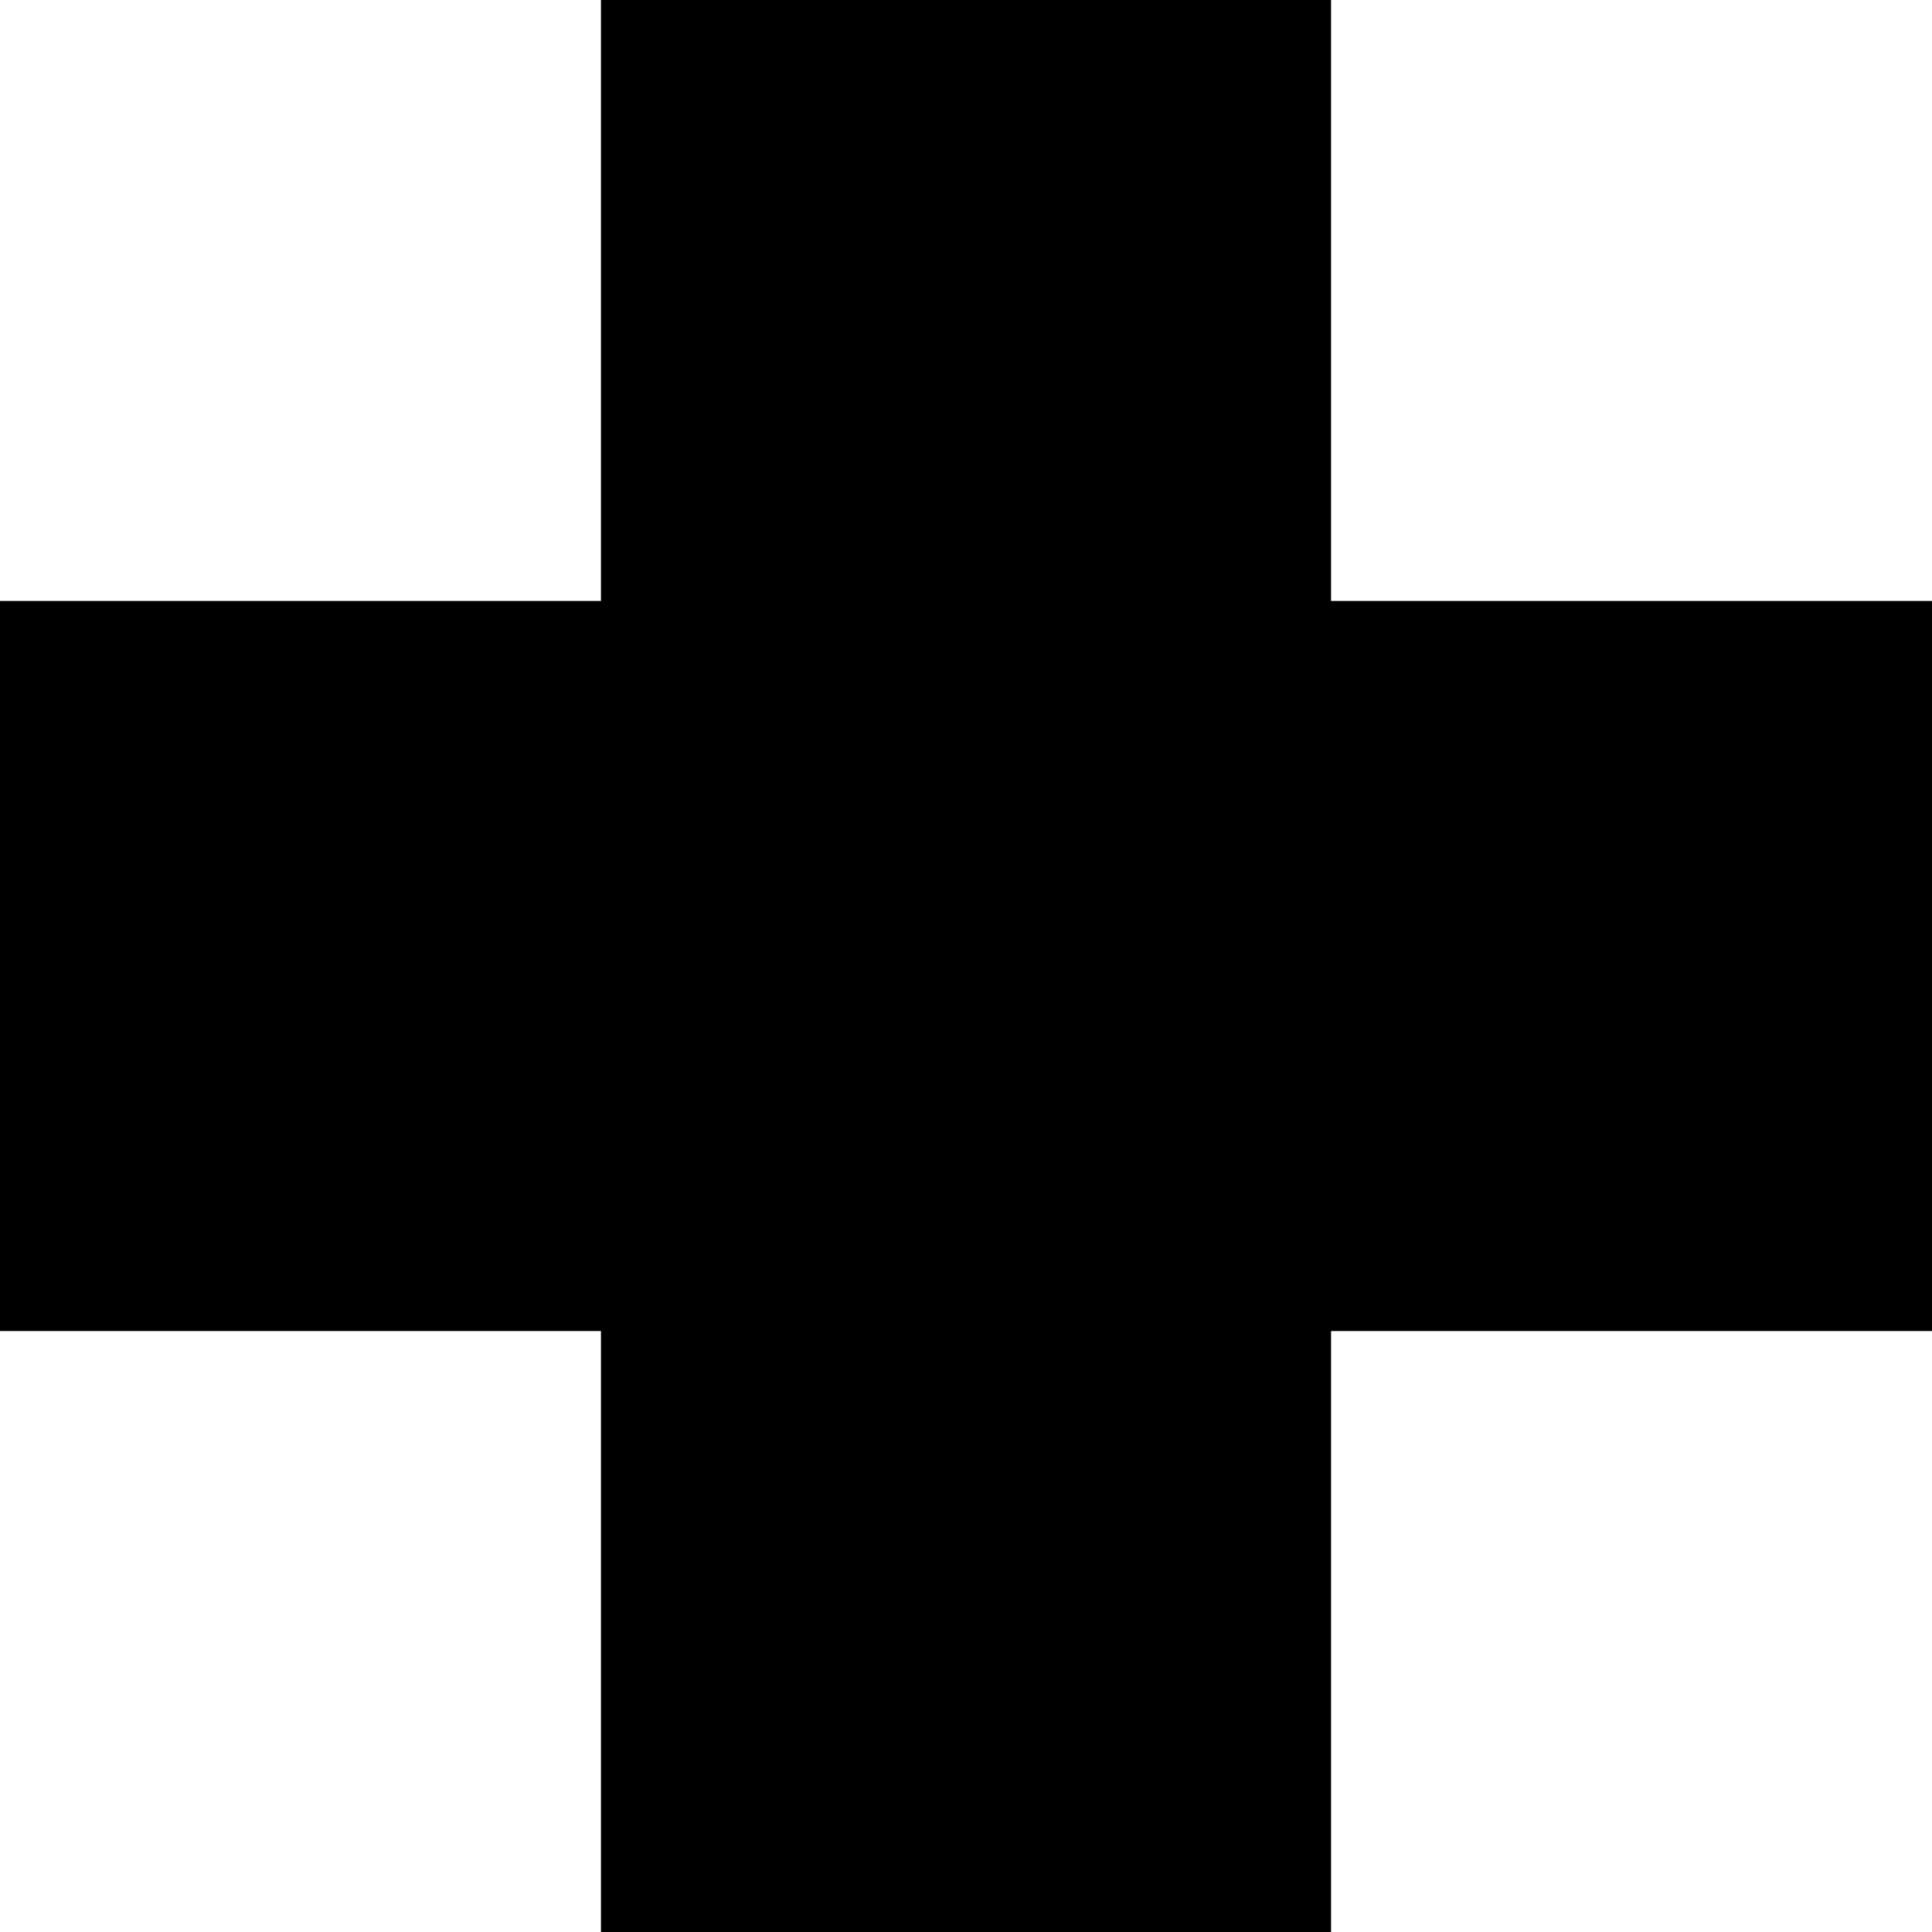
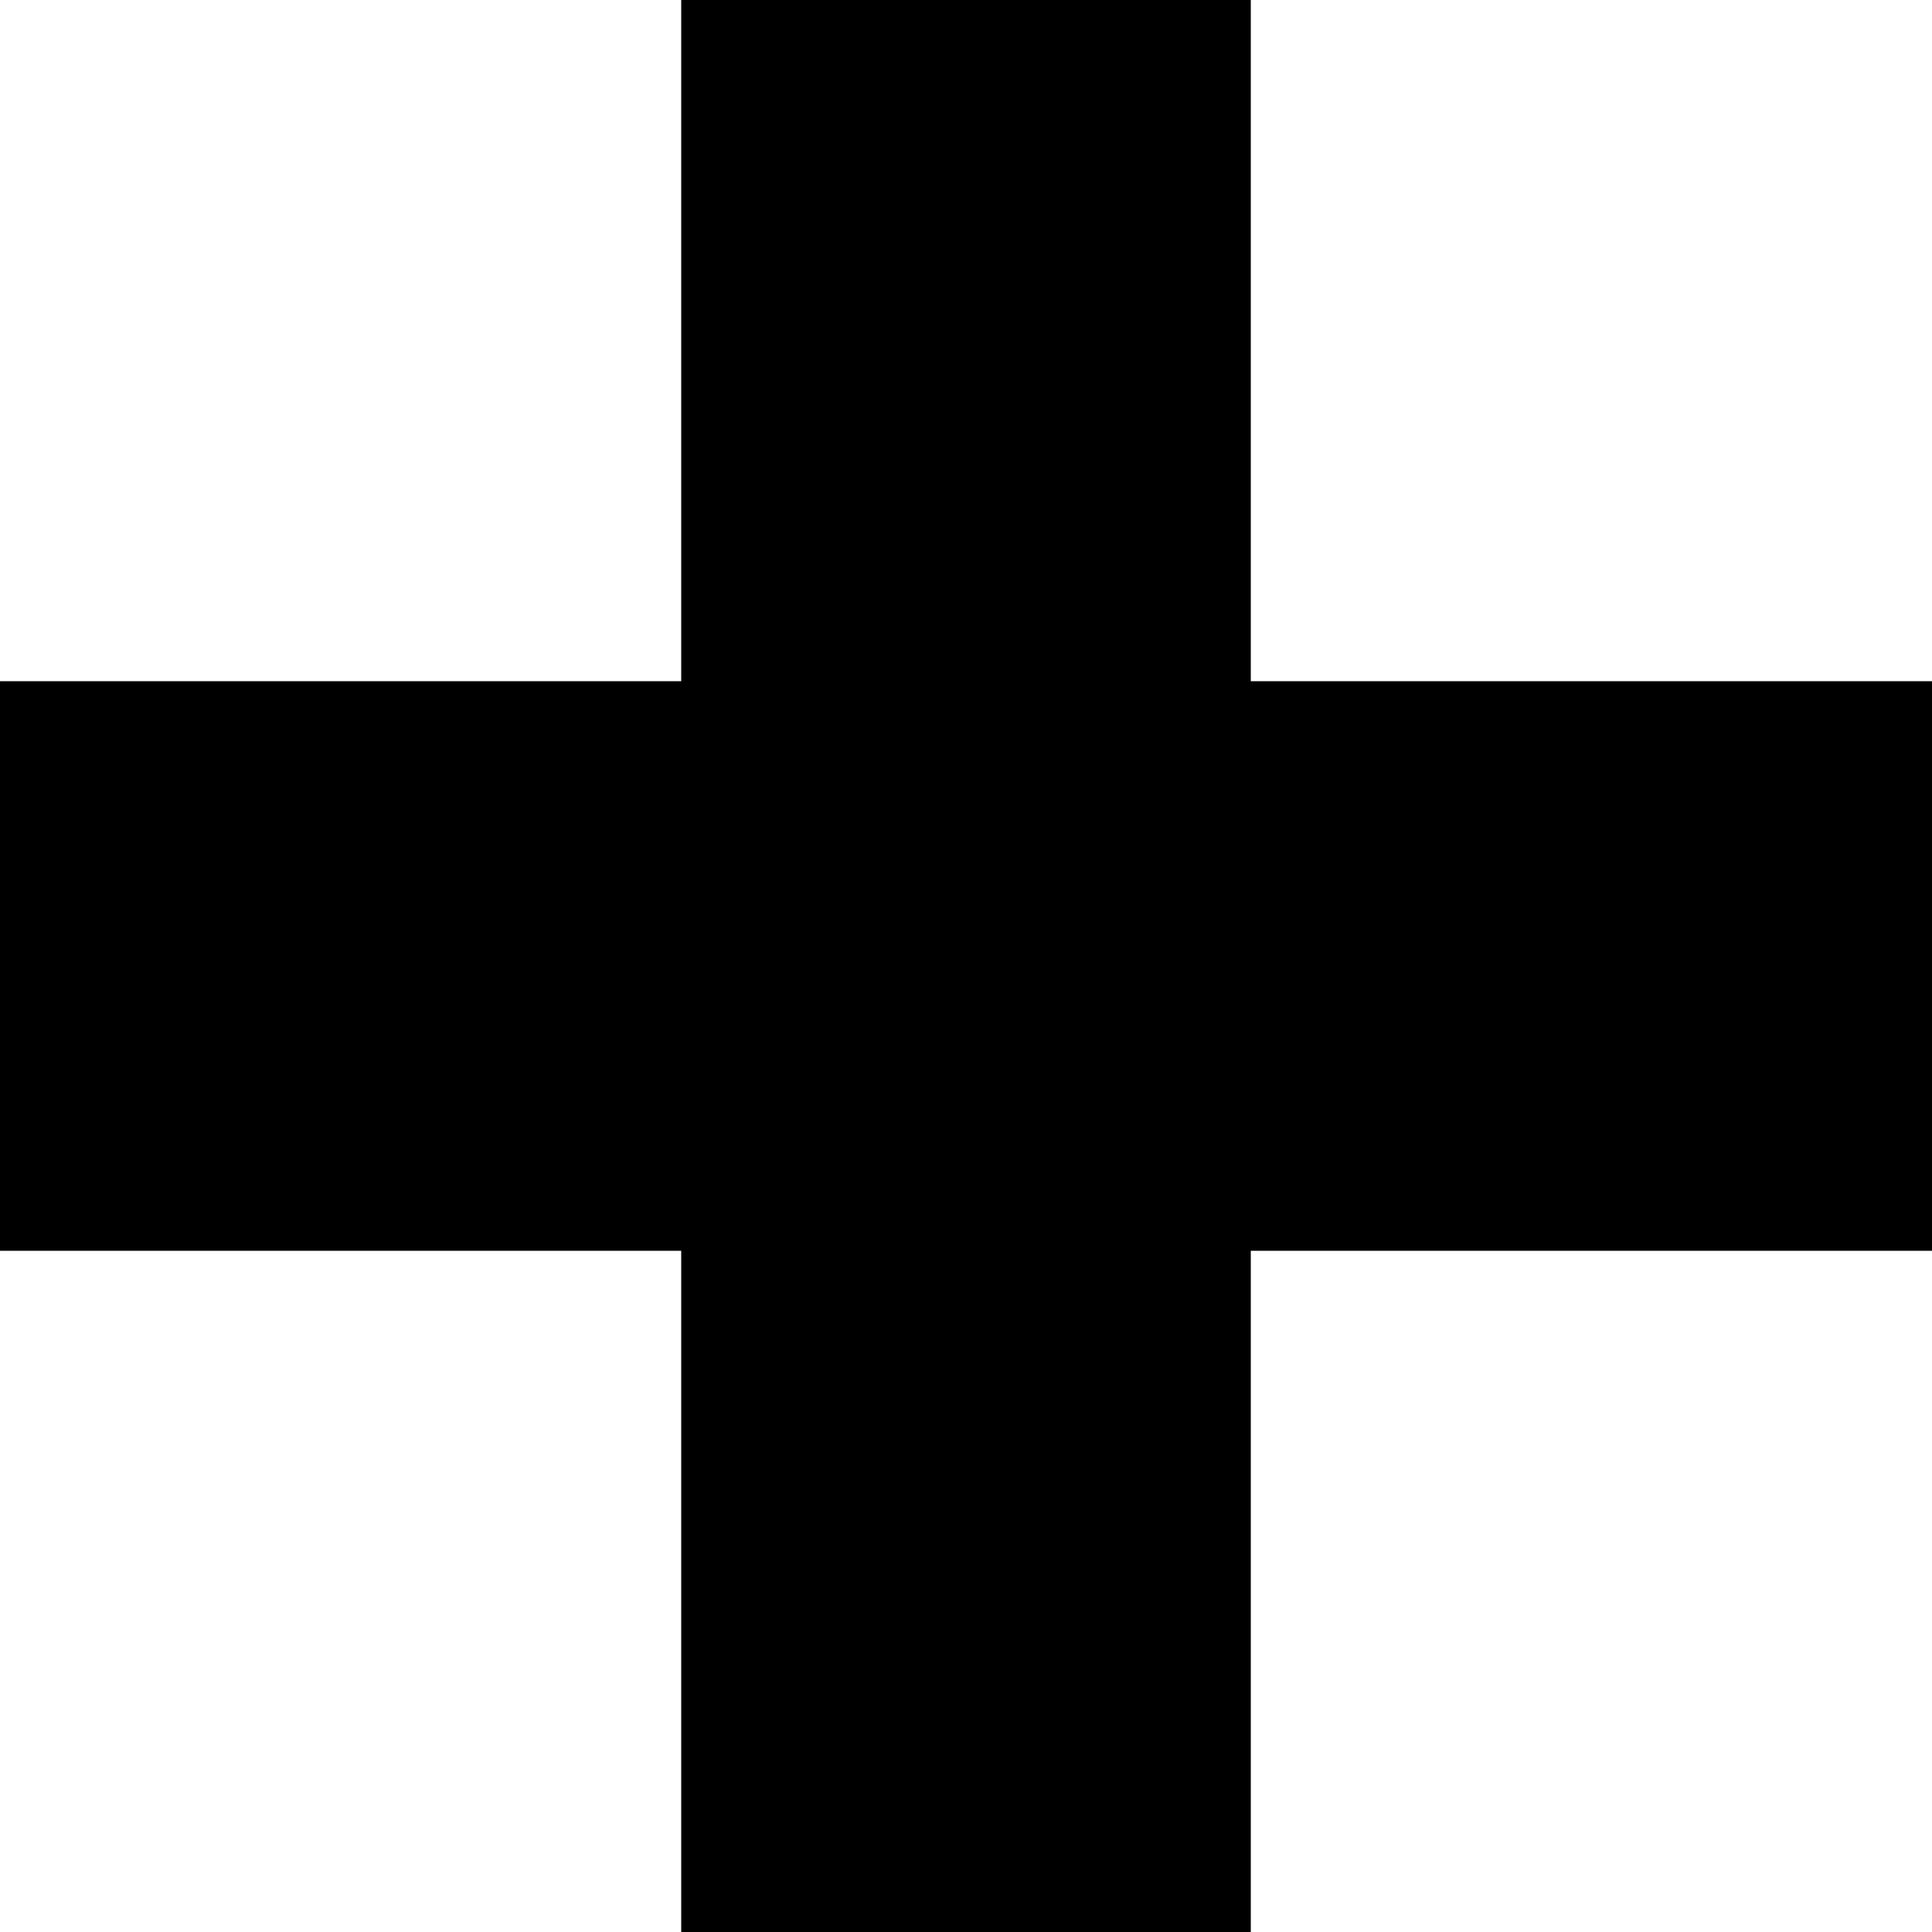
- <svg xmlns="http://www.w3.org/2000/svg" id="Ebene_2" data-name="Ebene 2" viewBox="0 0 161.58 161.58">
+ <svg xmlns="http://www.w3.org/2000/svg" id="Ebene_2" data-name="Ebene 2" viewBox="0 0 161.29 161.29">
  <g id="Ebene_1-2" data-name="Ebene 1">
-     <polygon points="161.58 50.26 111.32 50.26 111.32 0 50.26 0 50.26 50.26 0 50.26 0 111.32 50.26 111.32 50.26 161.58 111.32 161.58 111.32 111.32 161.58 111.32 161.58 50.26" />
+     <polygon points="161.29 56.87 104.42 56.87 104.42 0 56.87 0 56.87 56.87 0 56.87 0 104.42 56.87 104.42 56.87 161.29 104.42 161.29 104.42 104.42 161.29 104.42 161.29 56.87" />
  </g>
</svg>
